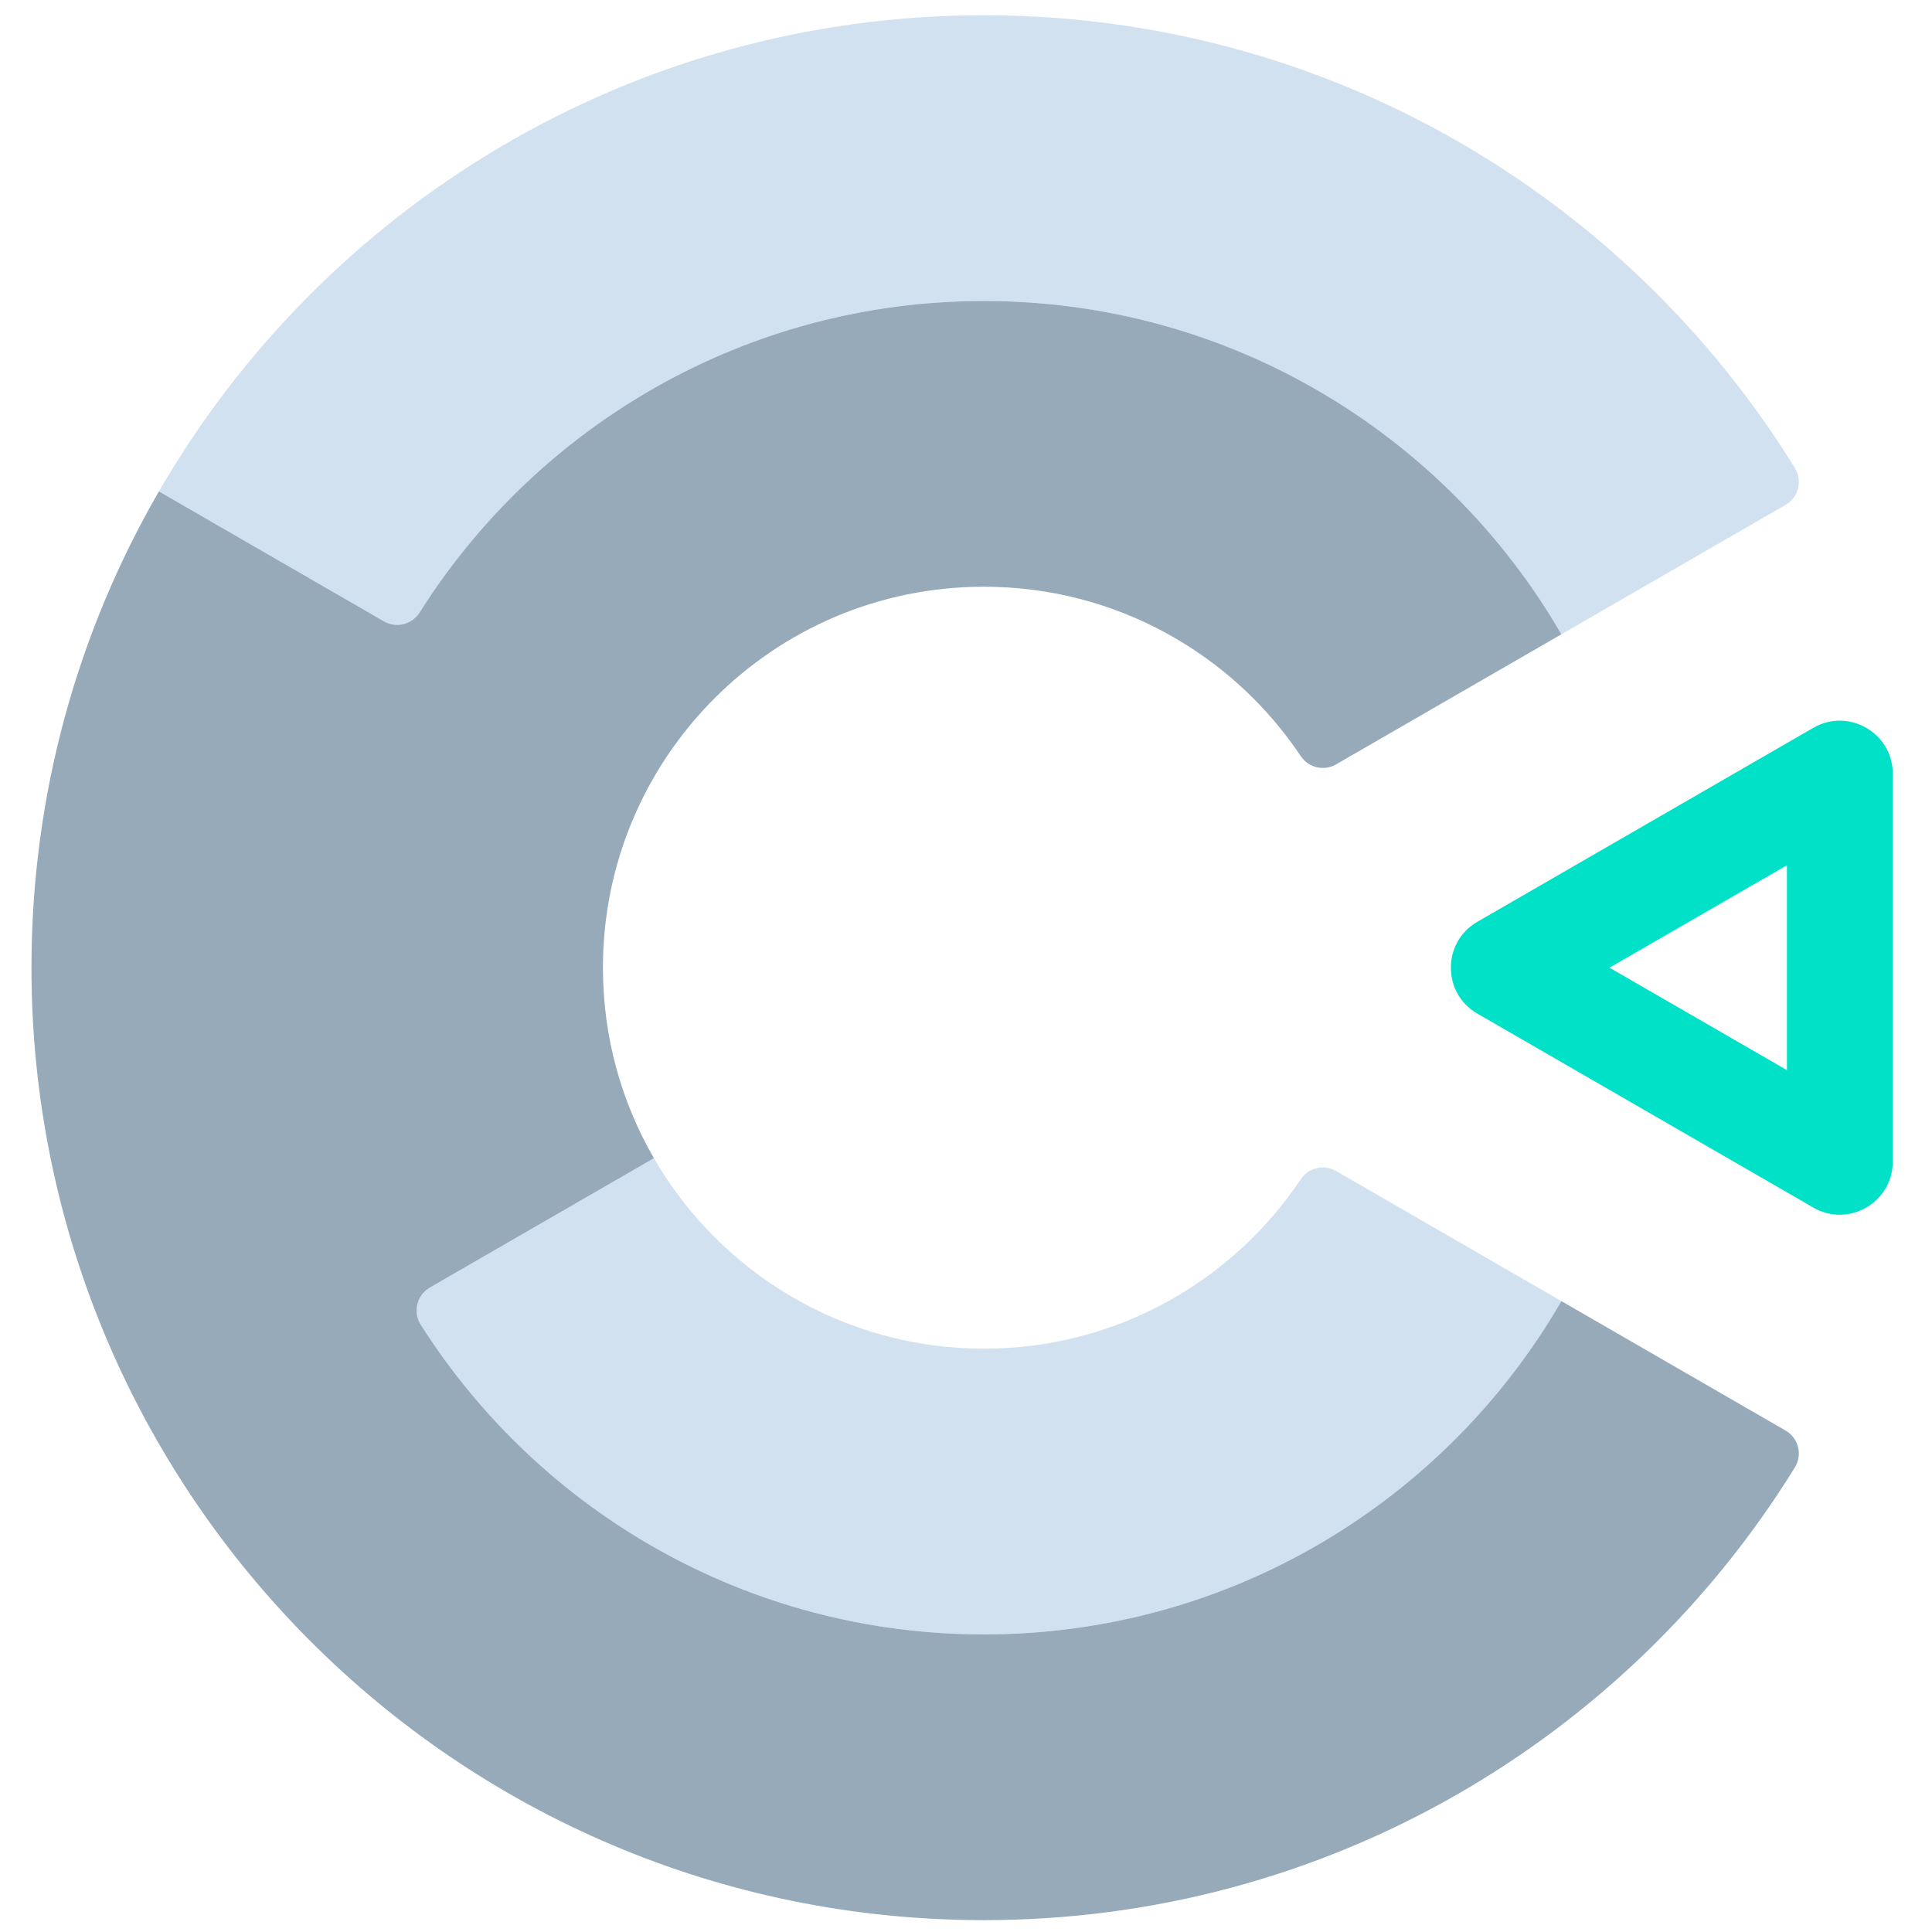
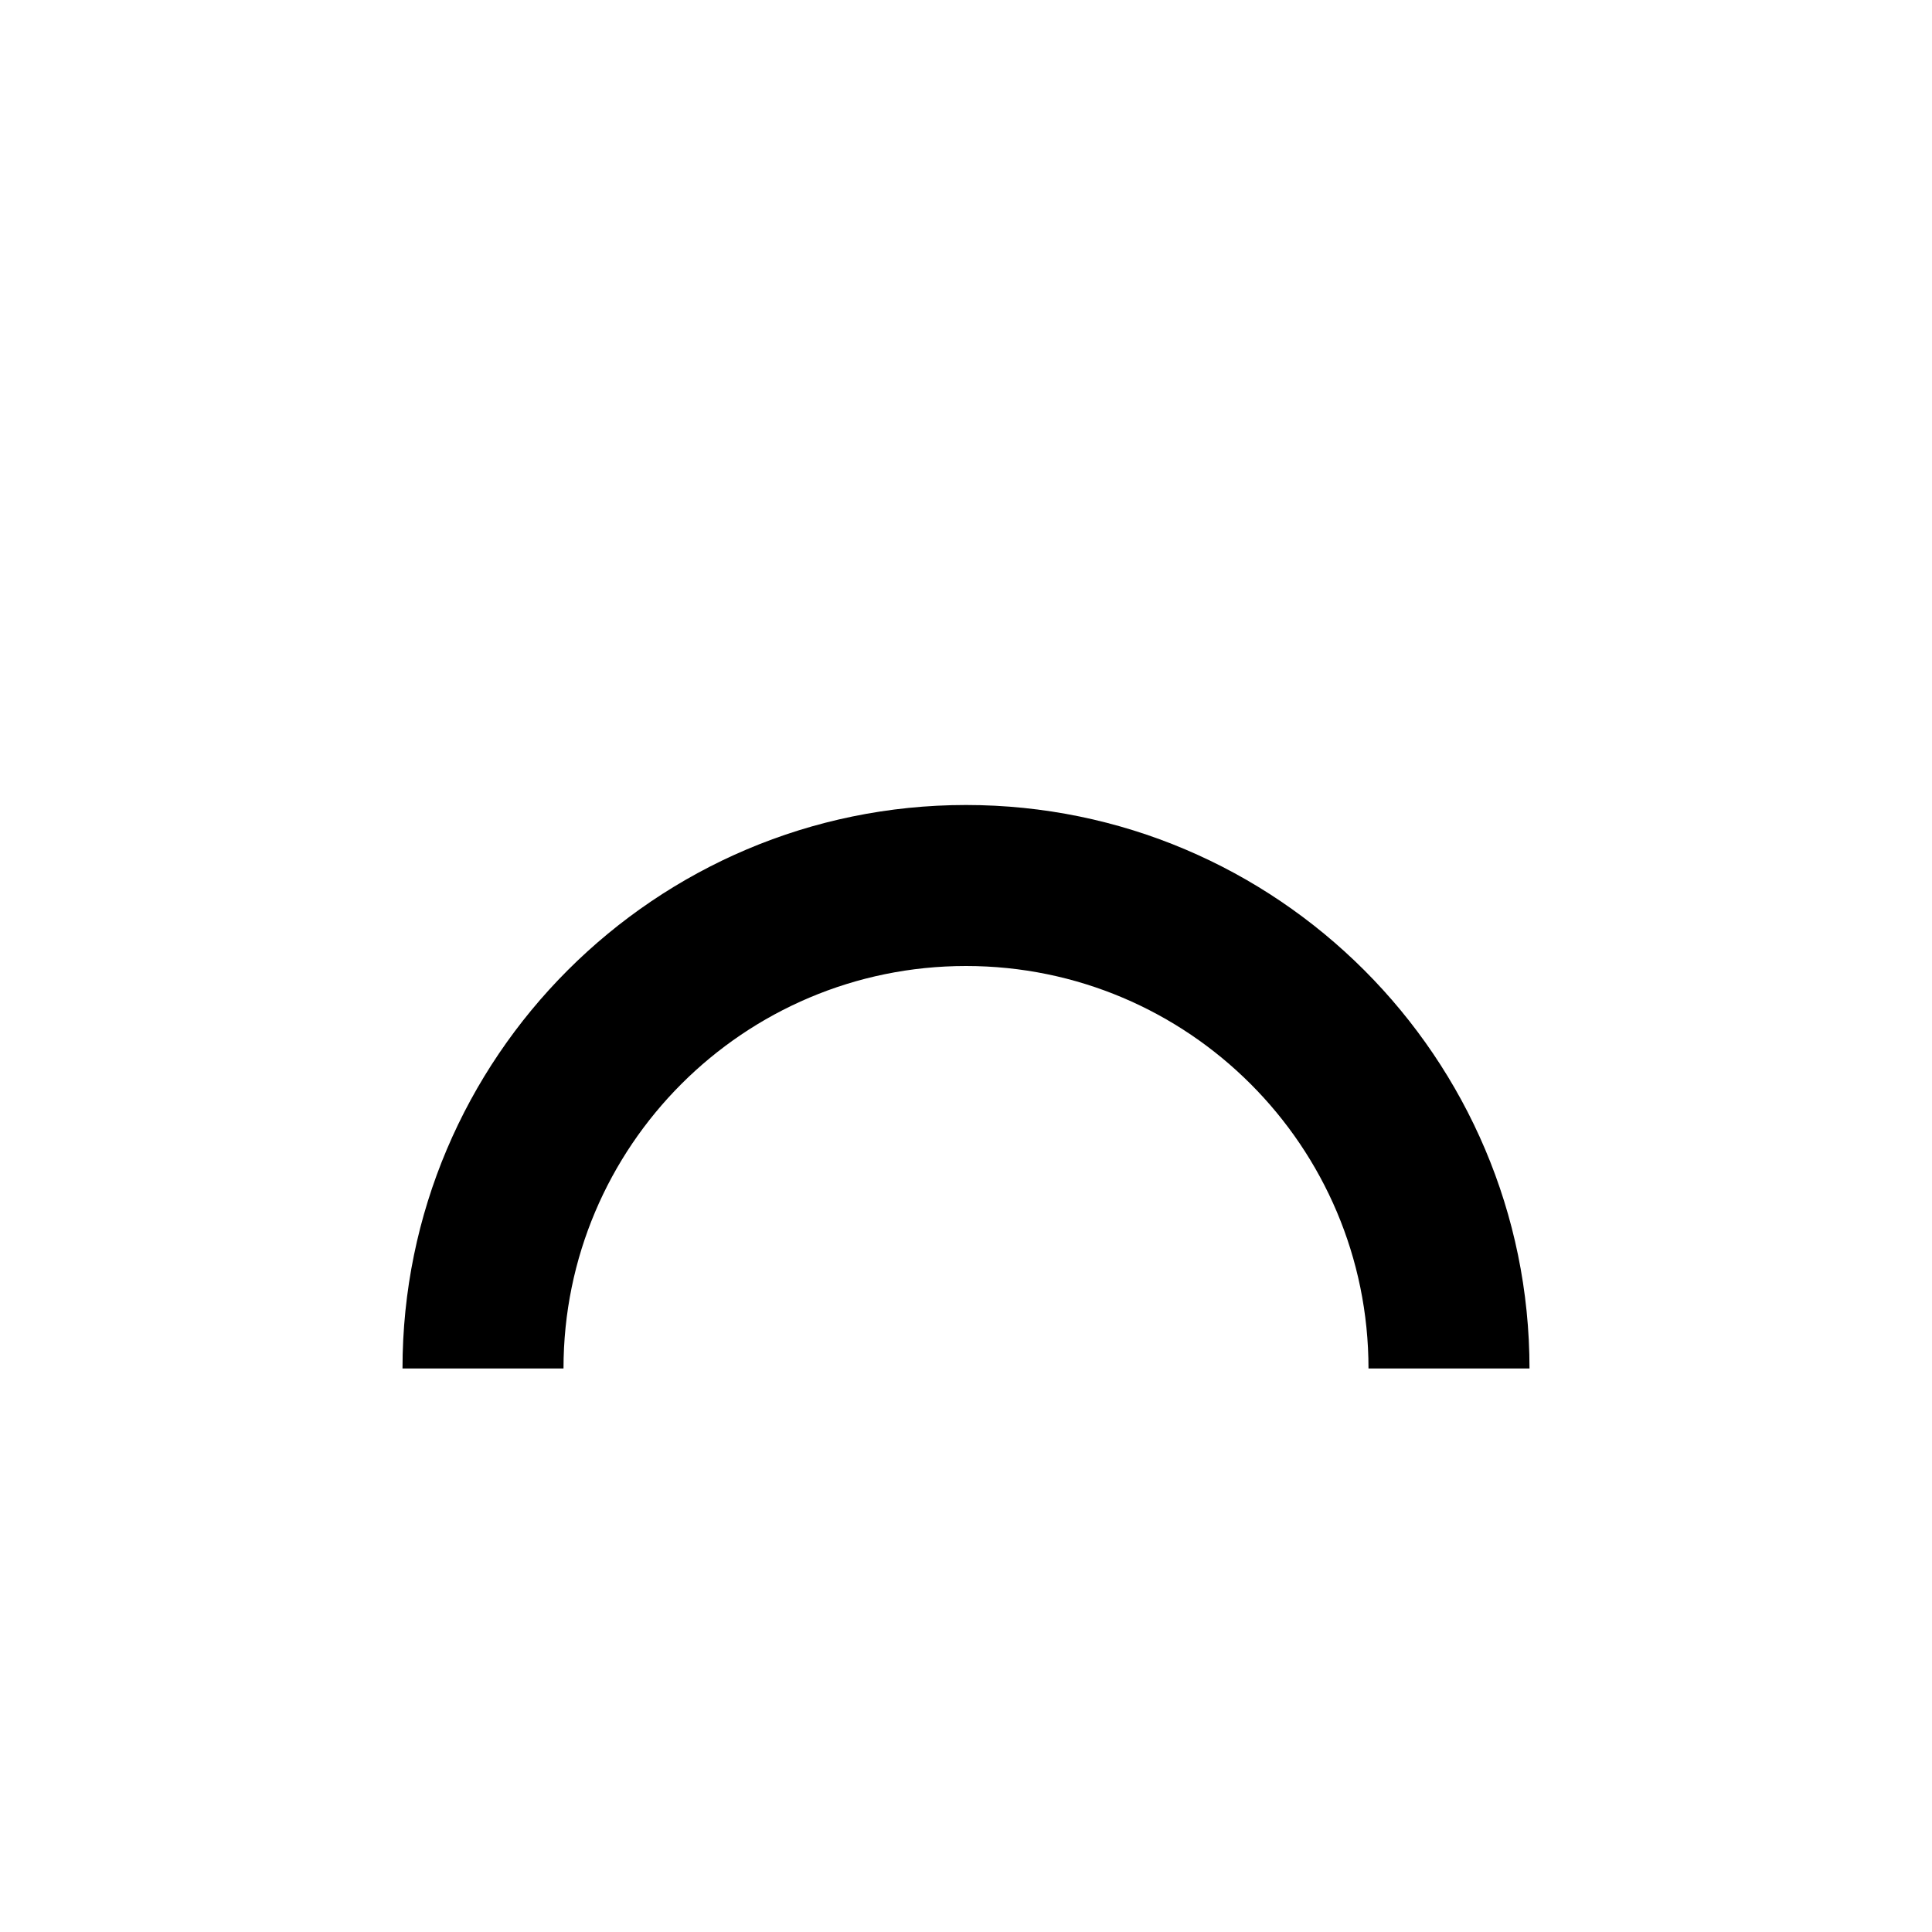
- <svg xmlns="http://www.w3.org/2000/svg" version="1.1" x="0px" y="0px" width="1700.79px" height="1700.79px" viewBox="499 379 690 690" enable-background="new 0 0 1700.79 1700.79" xml:space="preserve">
-   <g id="bg">
-     <g>
-       <g>
-         <path fill-rule="evenodd" clip-rule="evenodd" fill="#D2E1F0" d="M850.395,860.67     c-50.356,0-94.325-27.356-117.853-68.021l-80.03,46.204c-4.654,2.689-6.131,8.719-3.248,13.256     C691.501,918.596,765.796,962.717,850.395,962.717c88.126,0,165.071-47.875,206.243-119.036l-80.486-46.47     c-4.314-2.49-9.803-1.205-12.571,2.936C939.175,836.641,897.591,860.67,850.395,860.67     L850.395,860.67z M1136.721,559.296c4.614-2.663,6.11-8.619,3.312-13.151     c-59.915-97.03-167.225-161.694-289.639-161.694c-125.894,0-235.813,68.393-294.634,170.05     l80.377,46.406c4.398,2.539,10.002,1.149,12.711-3.146     c42.164-66.852,116.67-111.264,201.546-111.264c88.126,0,165.071,47.876,206.243,119.036     L1136.721,559.296z" />
-         <path fill-rule="evenodd" clip-rule="evenodd" fill="#96AAB9" d="M850.395,962.717     c-84.599,0-158.894-44.121-201.131-110.607c-2.877-4.53-1.4-10.57,3.248-13.256l80.03-46.204     c-11.581-20.017-18.21-43.255-18.21-68.042c0-74.785,60.558-136.062,136.062-136.062     c47.196,0,88.78,24.029,113.186,60.522c2.765,4.134,8.264,5.422,12.571,2.936l80.486-46.47     c-41.172-71.16-118.117-119.036-206.243-119.036c-84.876,0-159.382,44.412-201.546,111.264     c-2.706,4.291-8.318,5.682-12.711,3.146L555.761,554.5c-28.952,50.04-45.523,108.14-45.523,170.107     c0,186.965,151.395,340.158,340.157,340.158c122.414,0,229.724-64.664,289.639-161.695     c2.796-4.527,1.295-10.49-3.312-13.152l-80.083-46.237     C1015.466,914.842,938.521,962.717,850.395,962.717z" />
-       </g>
-       <path fill-rule="evenodd" clip-rule="evenodd" fill="#00E1C8" d="M1137.185,761.191v-73.168l-63.365,36.584    L1137.185,761.191L1137.185,761.191z M1026.575,708.242l120.059-69.316    c12.568-7.256,28.346,1.853,28.346,16.366v138.631c0,14.513-15.777,23.622-28.346,16.366    l-120.059-69.316C1014.027,733.728,1014.027,715.487,1026.575,708.242z" />
-     </g>
-   </g>
-   <g id="logo">
- </g>
+ <svg xmlns="http://www.w3.org/2000/svg" fill="#000000" height="24" viewBox="0 0 24 24" width="24">
+   <path d="M0 0h24v24H0z" fill="none" />
+   <path d="M12 10c-3.86 0-7 3.14-7 7h2c0-2.76 2.24-5 5-5s5 2.24 5 5h2c0-3.86-3.14-7-7-7z" />
</svg>
